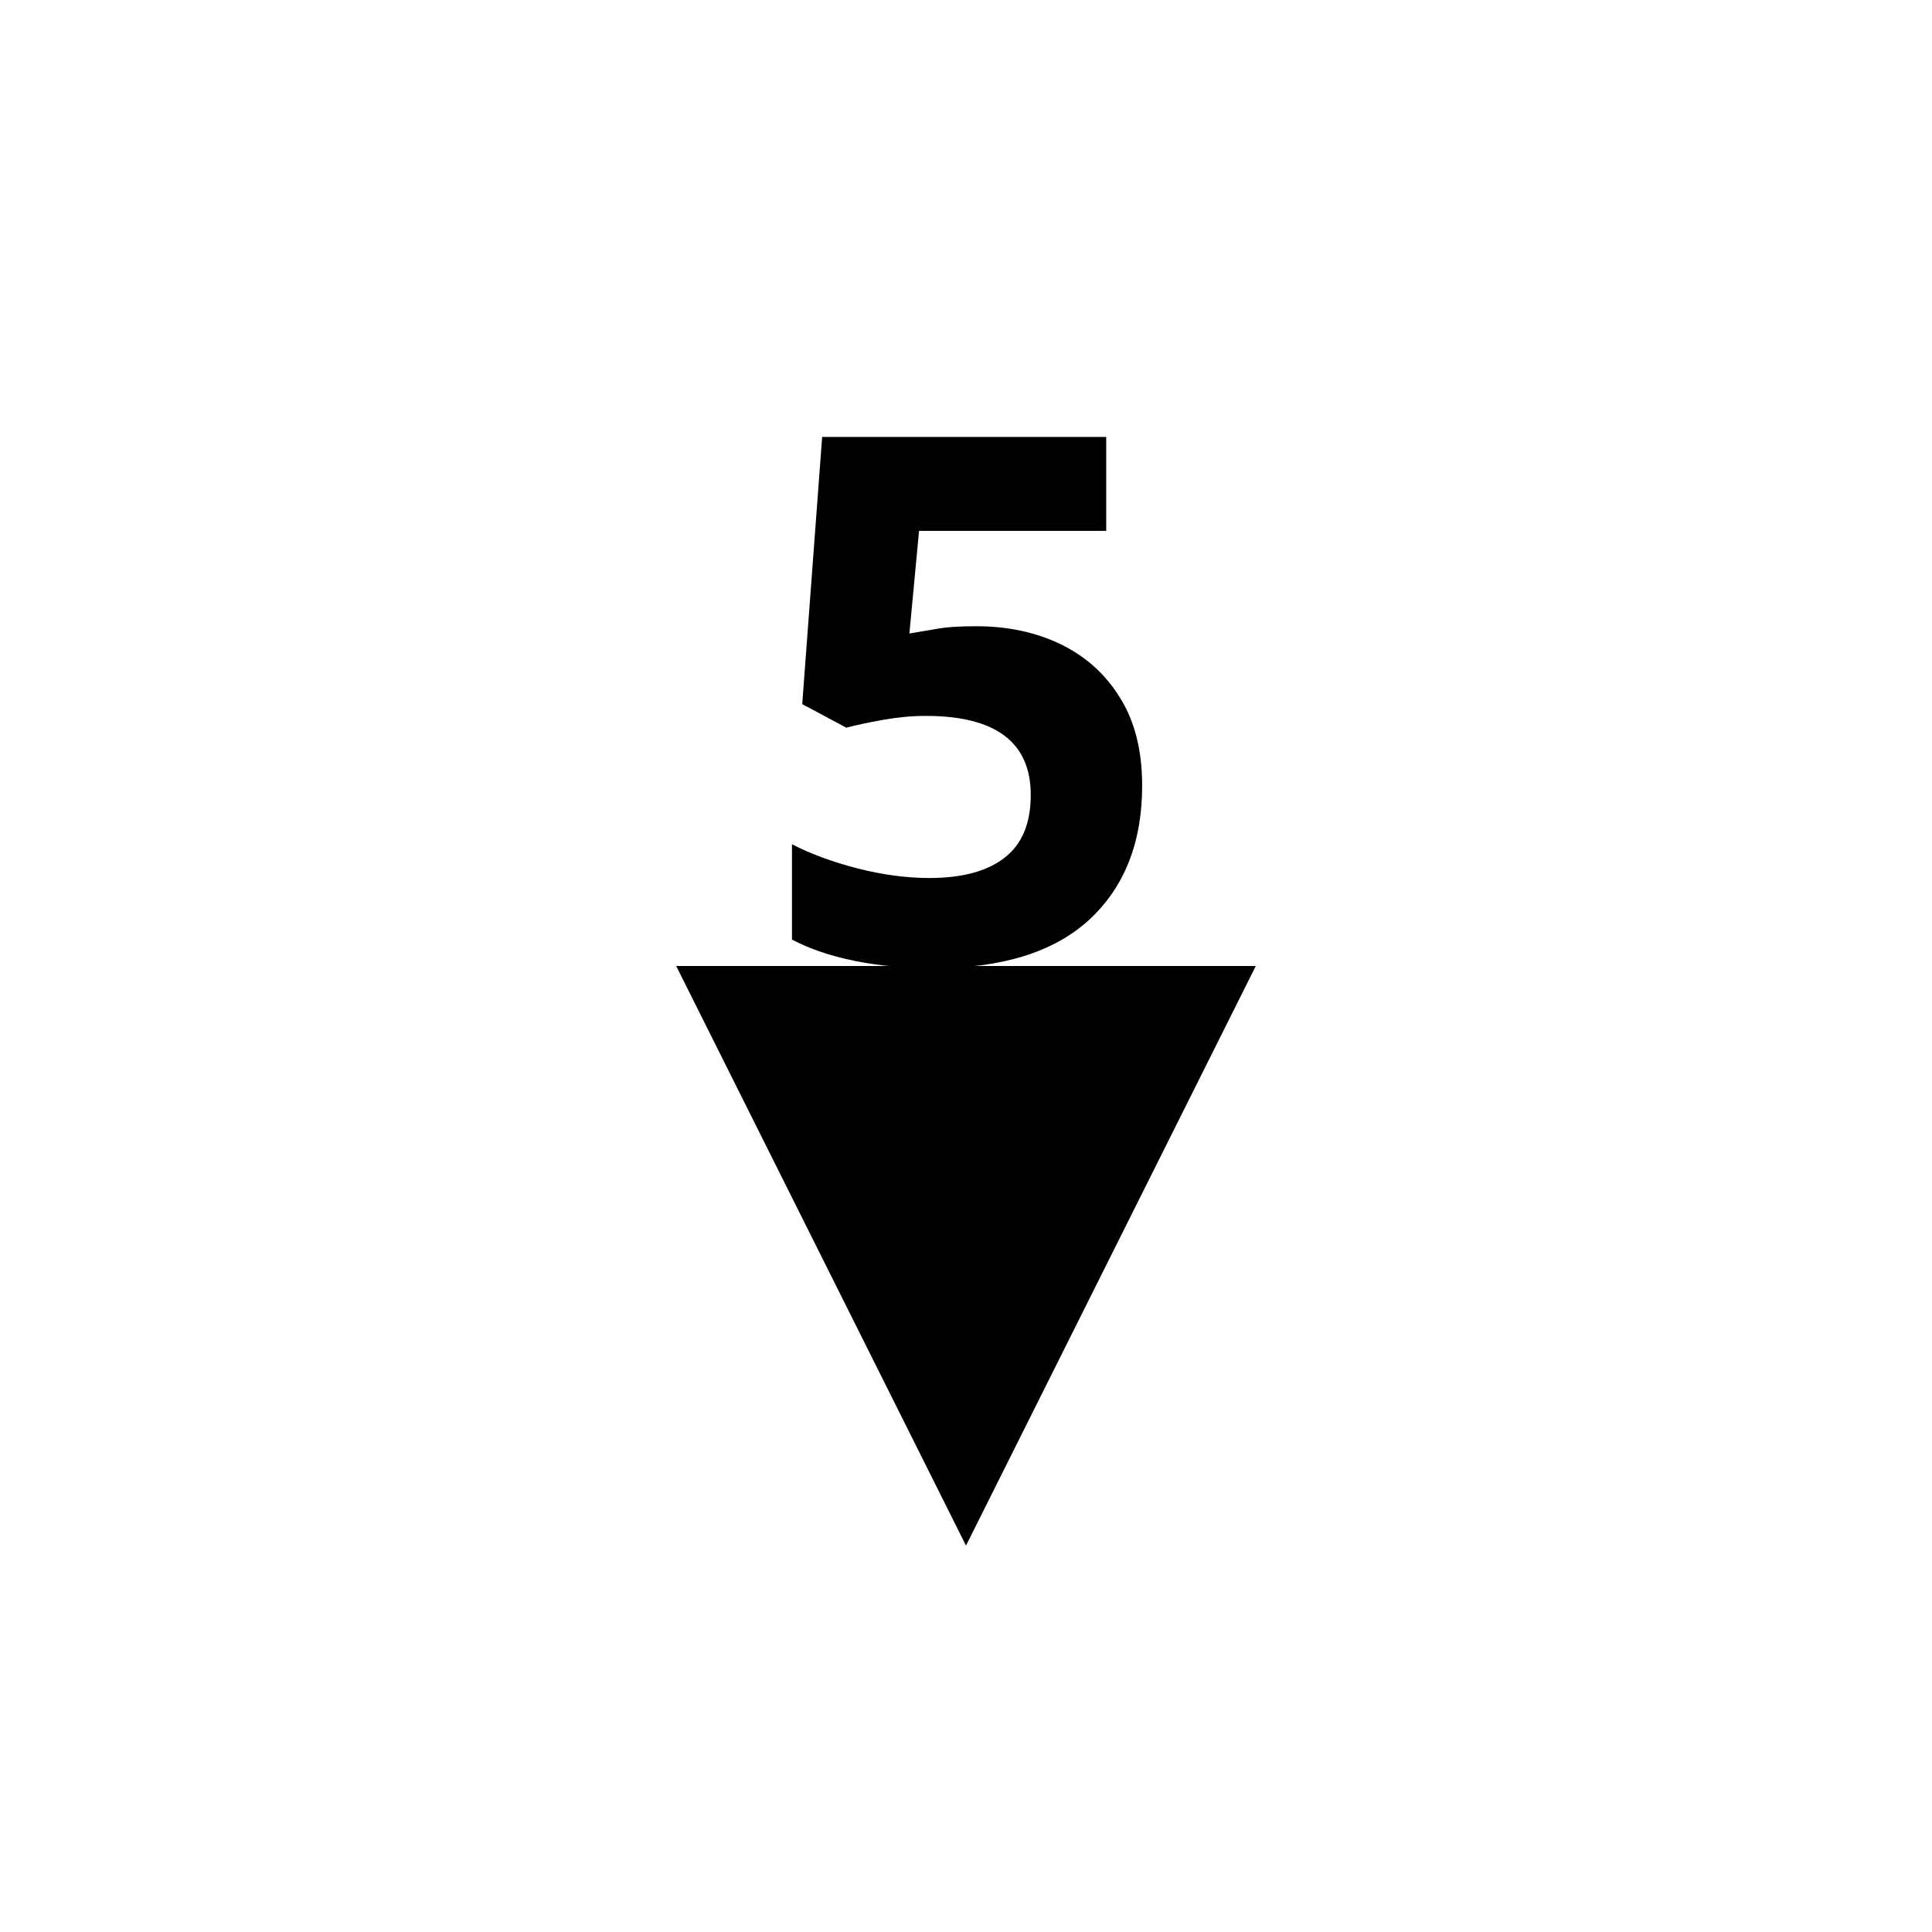
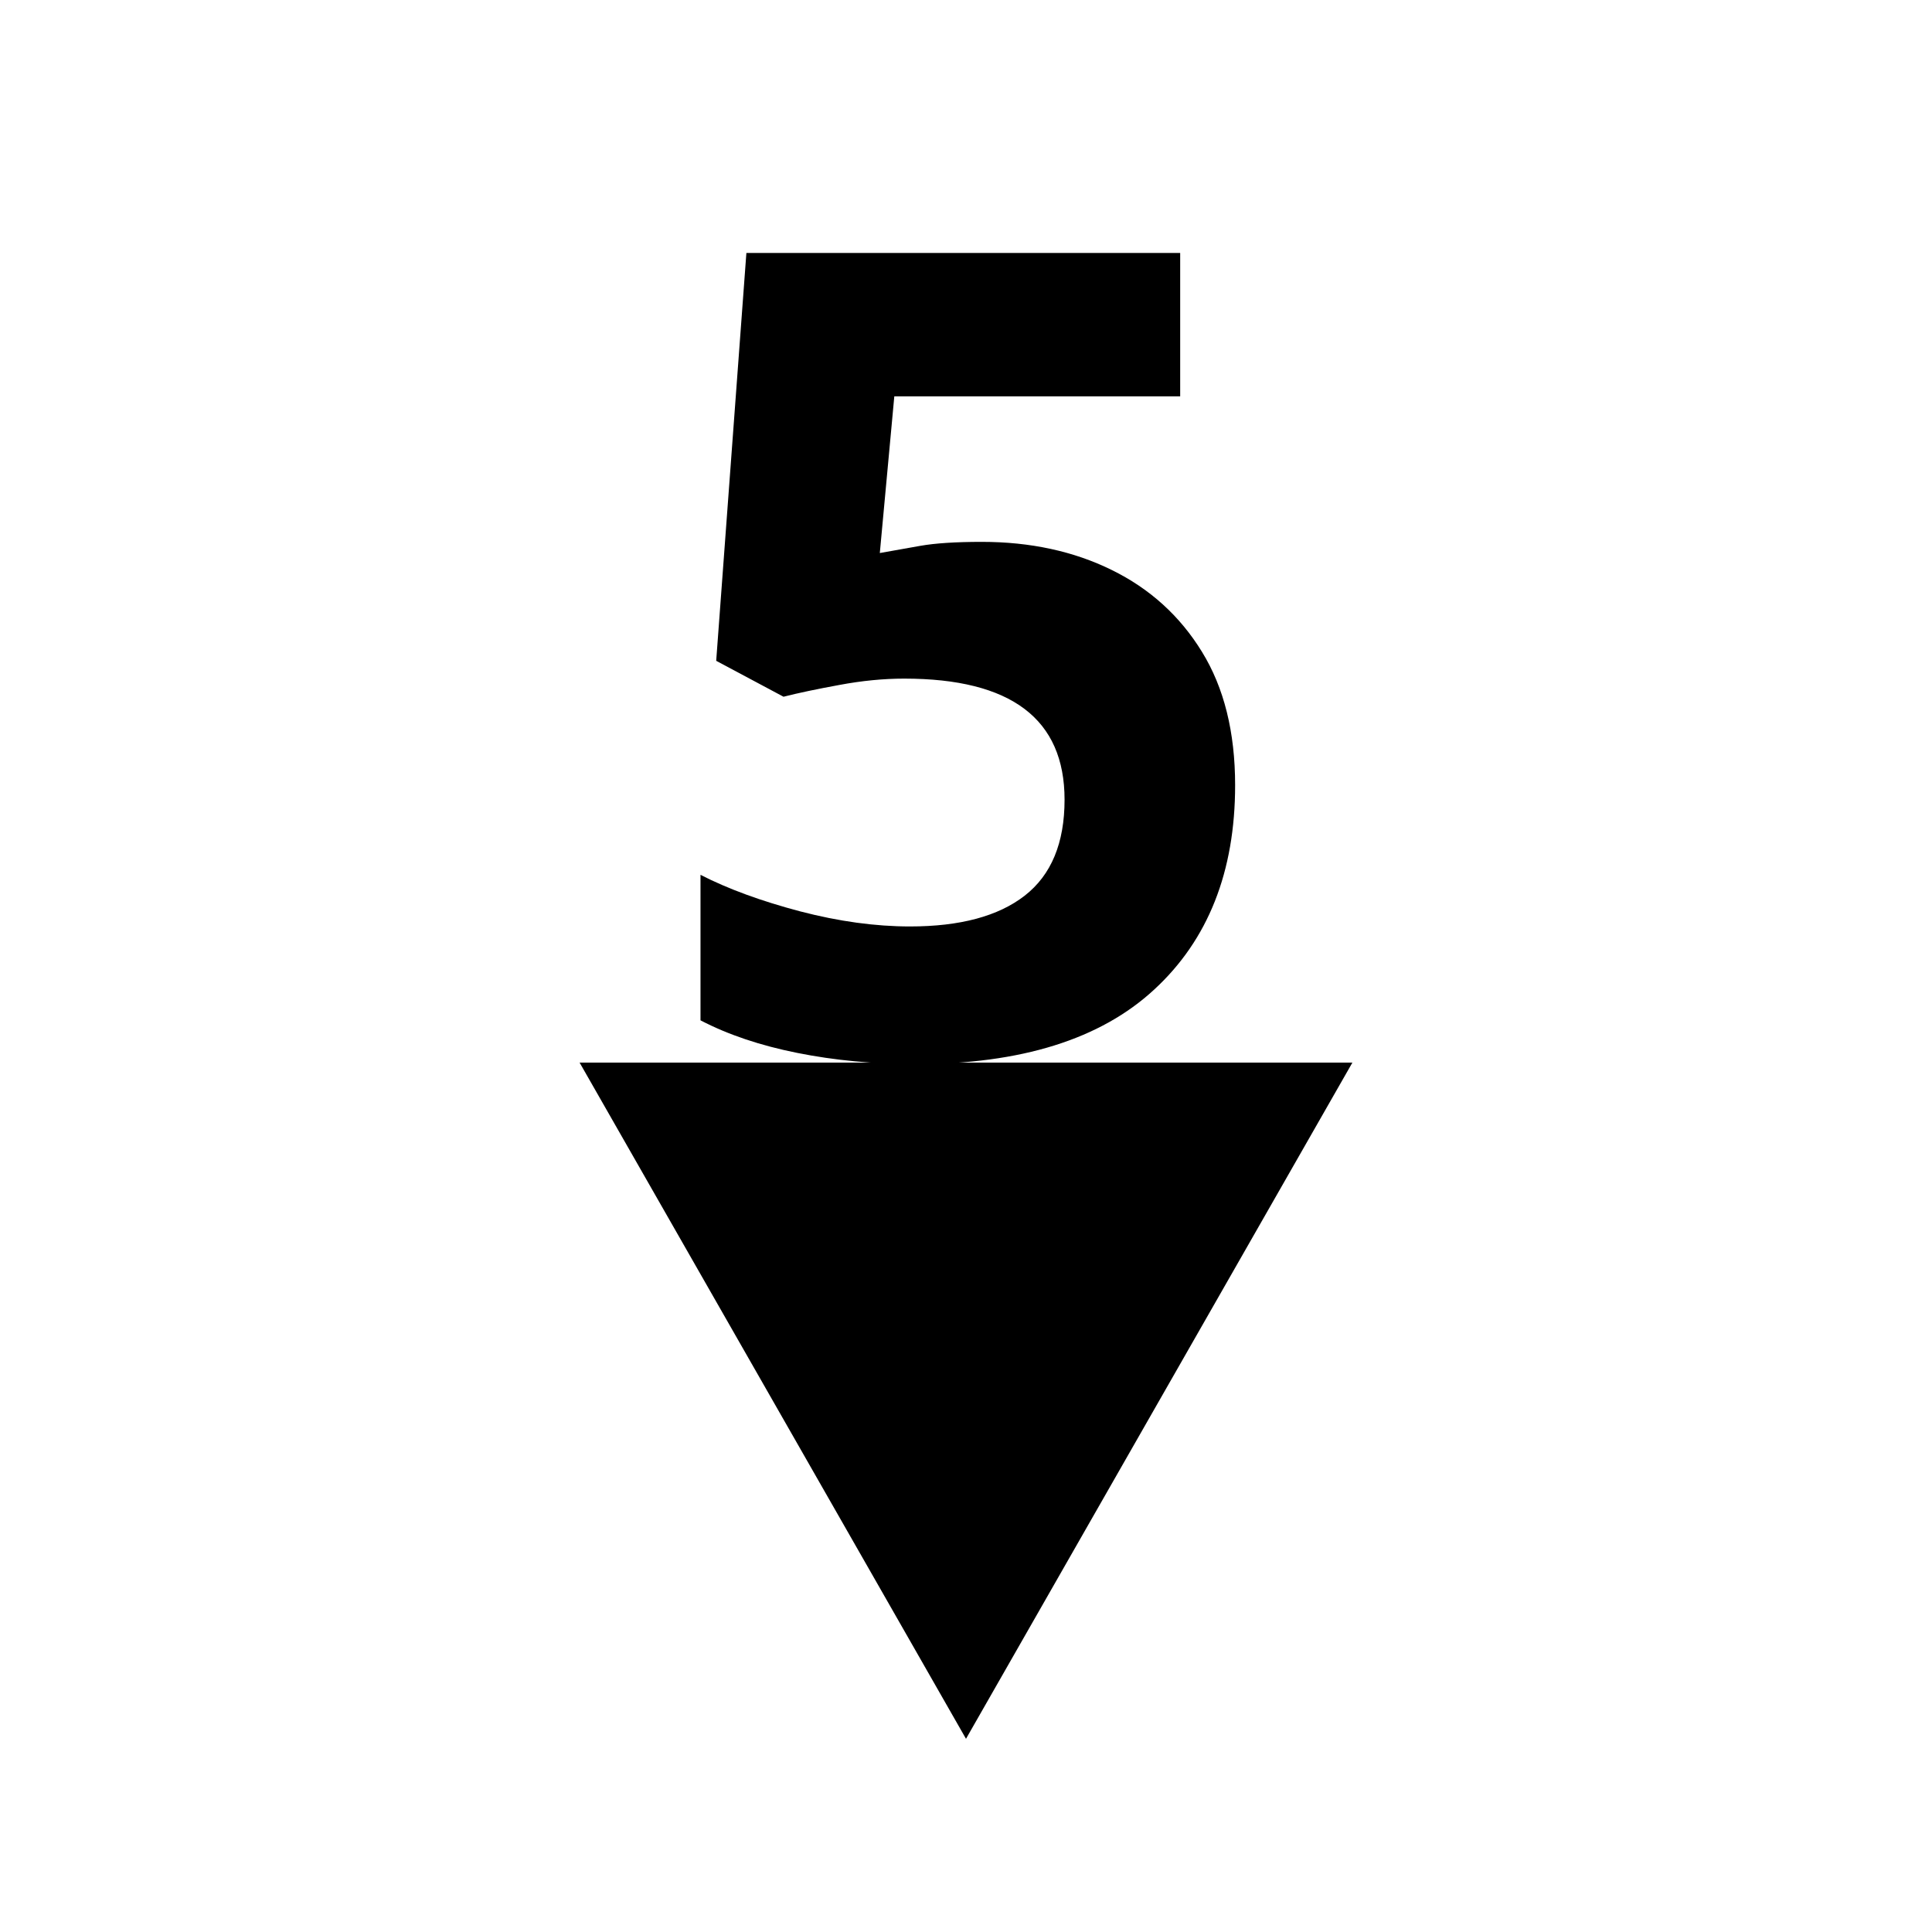
<svg xmlns="http://www.w3.org/2000/svg" xml:space="preserve" style="shape-rendering:geometricPrecision; text-rendering:geometricPrecision; image-rendering:optimizeQuality; fill-rule:evenodd; clip-rule:evenodd" viewBox="0 0 100 100">
  <g id="HM3">
-     <polygon points="35,50 65,50 50,80" style="fill:black;" />
-     <text x="50%" y="35%" text-anchor="middle" dominant-baseline="central" font-family="Amasis MT Medium" letter-spacing="-0.075em" font-size="38" font-style="normal" font-weight="550" style="stroke: none; fill: rgb(0,0,0);">5</text>
+     <circle style="fill: rgb(255, 255, 255); fill-rule: nonzero; opacity: 0.2; " cx="50%" cy="50%" r="45%" />
+     <polygon points="30,55 70,55 50,90" style="fill:black;" />
+     <text x="50%" y="32%" text-anchor="middle" dominant-baseline="central" font-family="Amasis MT Medium" letter-spacing="0em" font-size="58" font-style="normal" font-weight="550" style="stroke: none; fill: rgb(0,0,0);">5</text>
  </g>
</svg>
